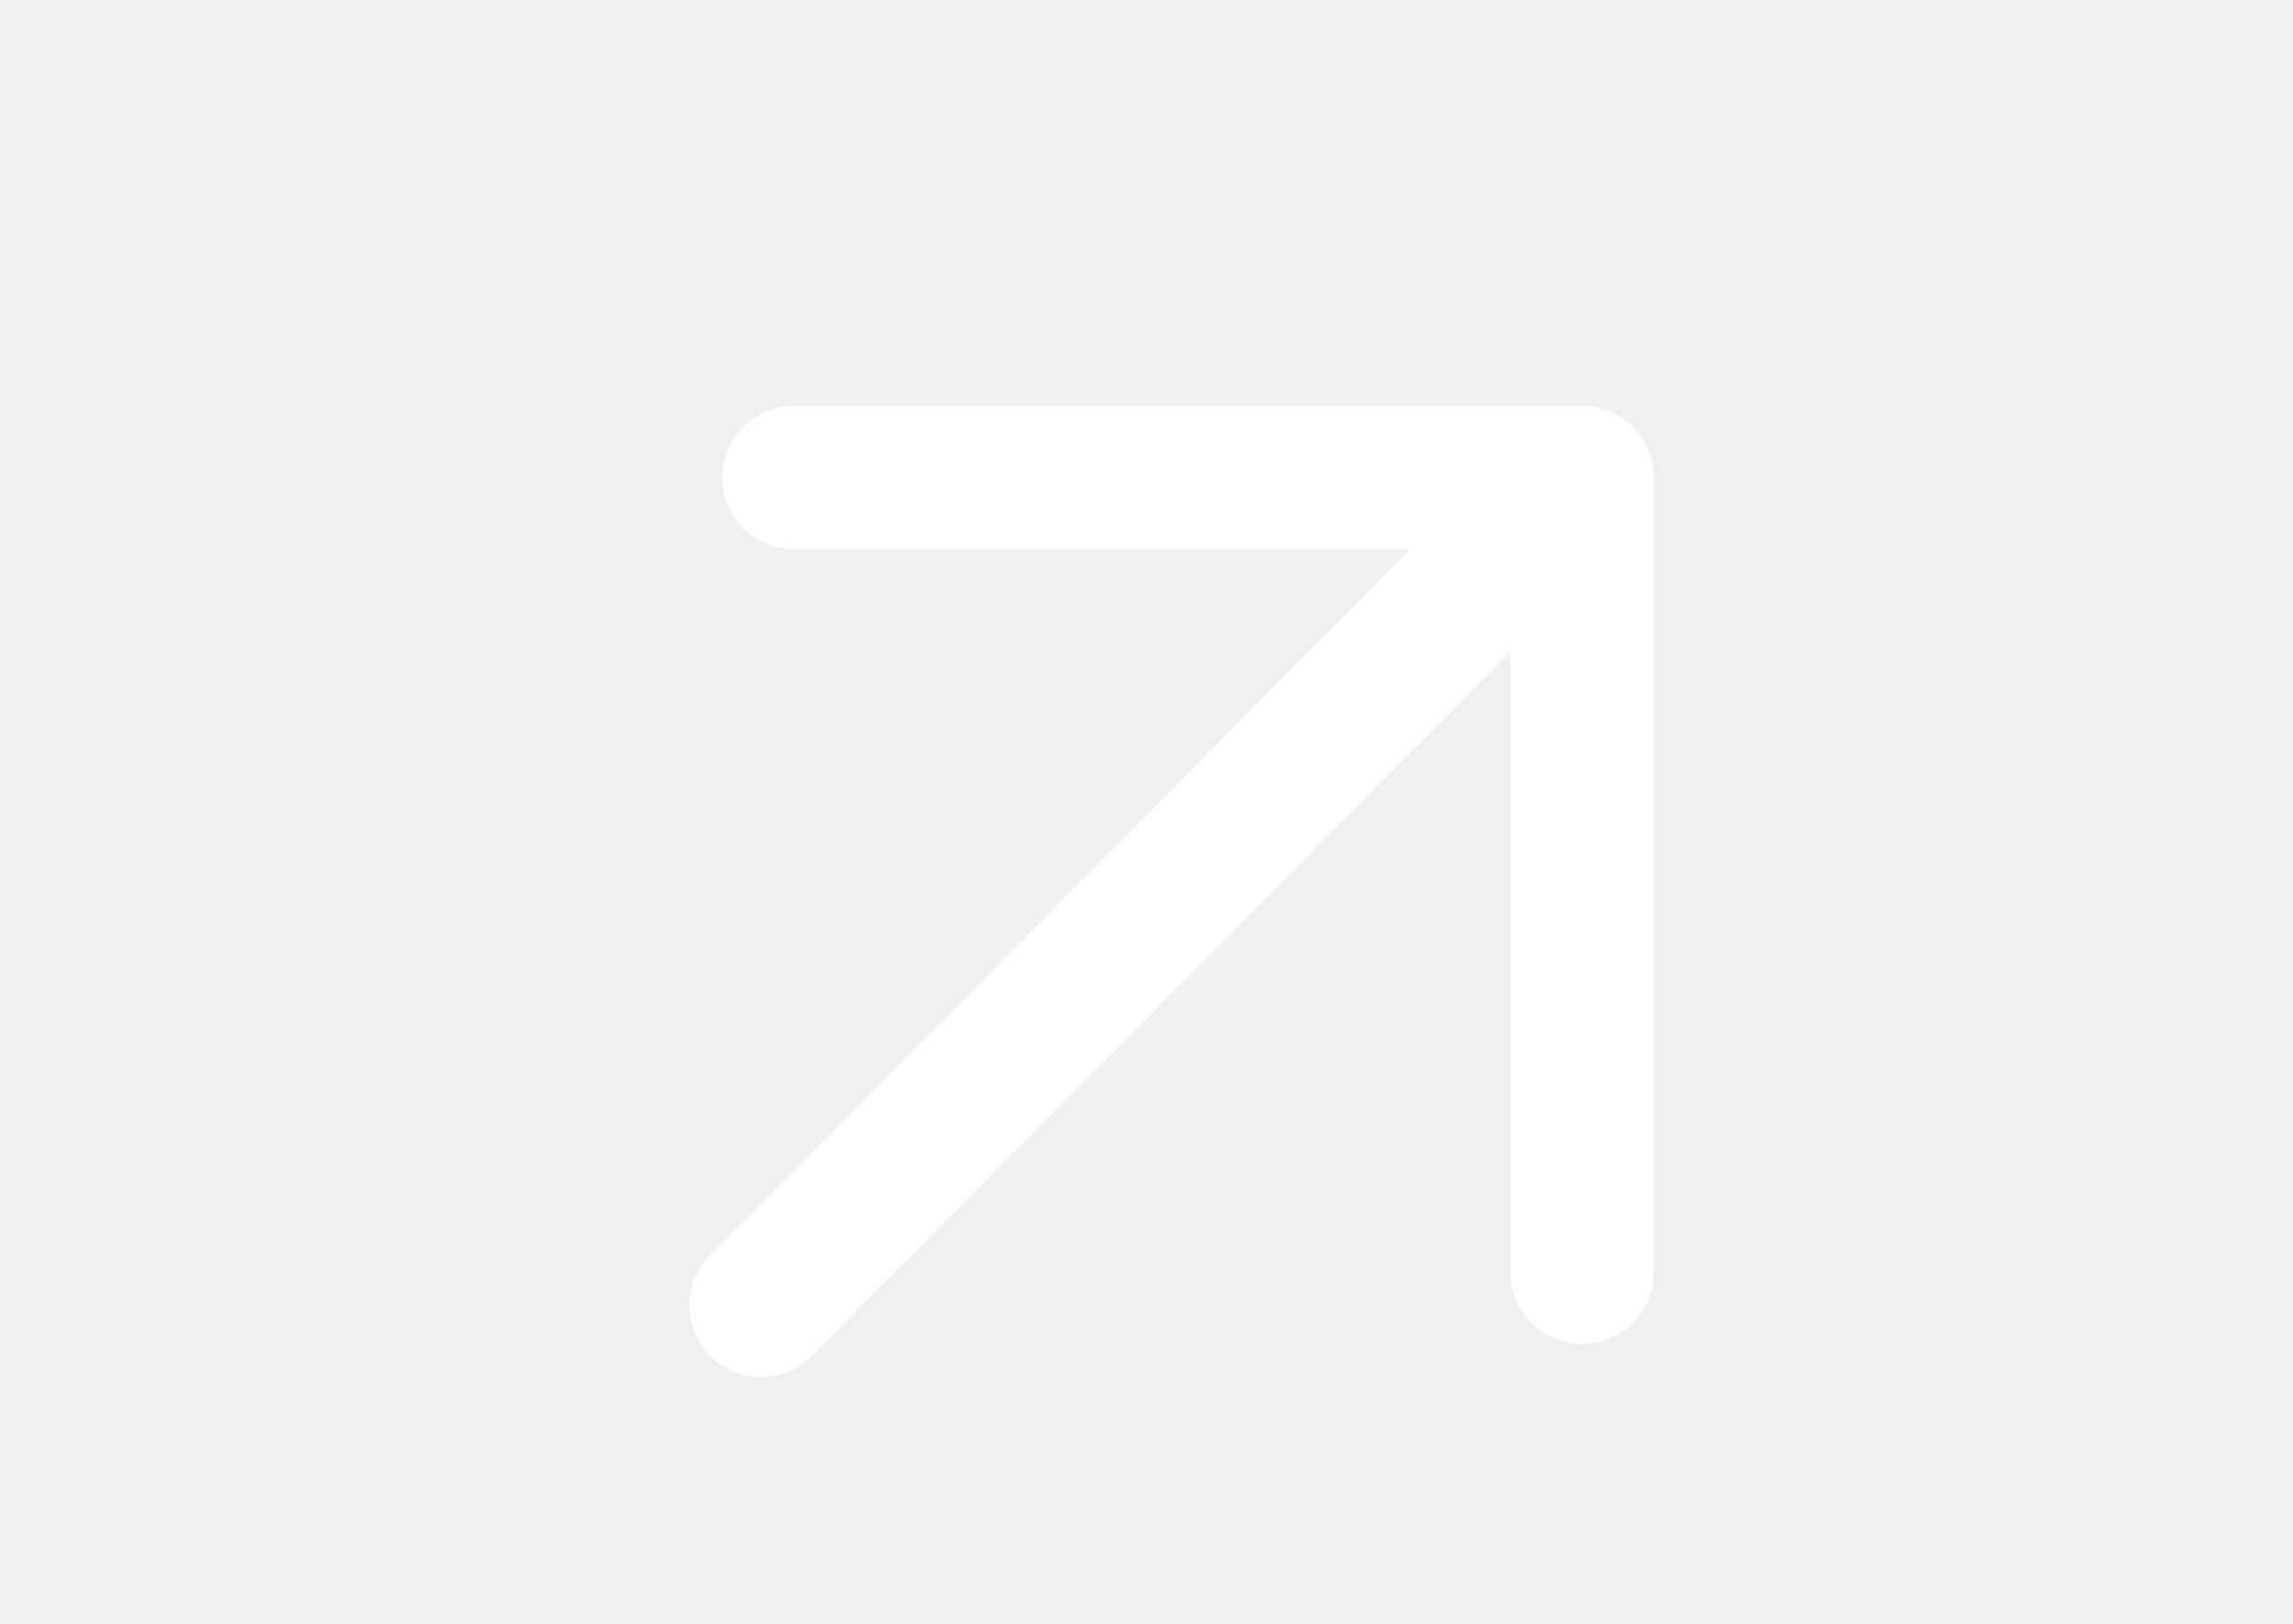
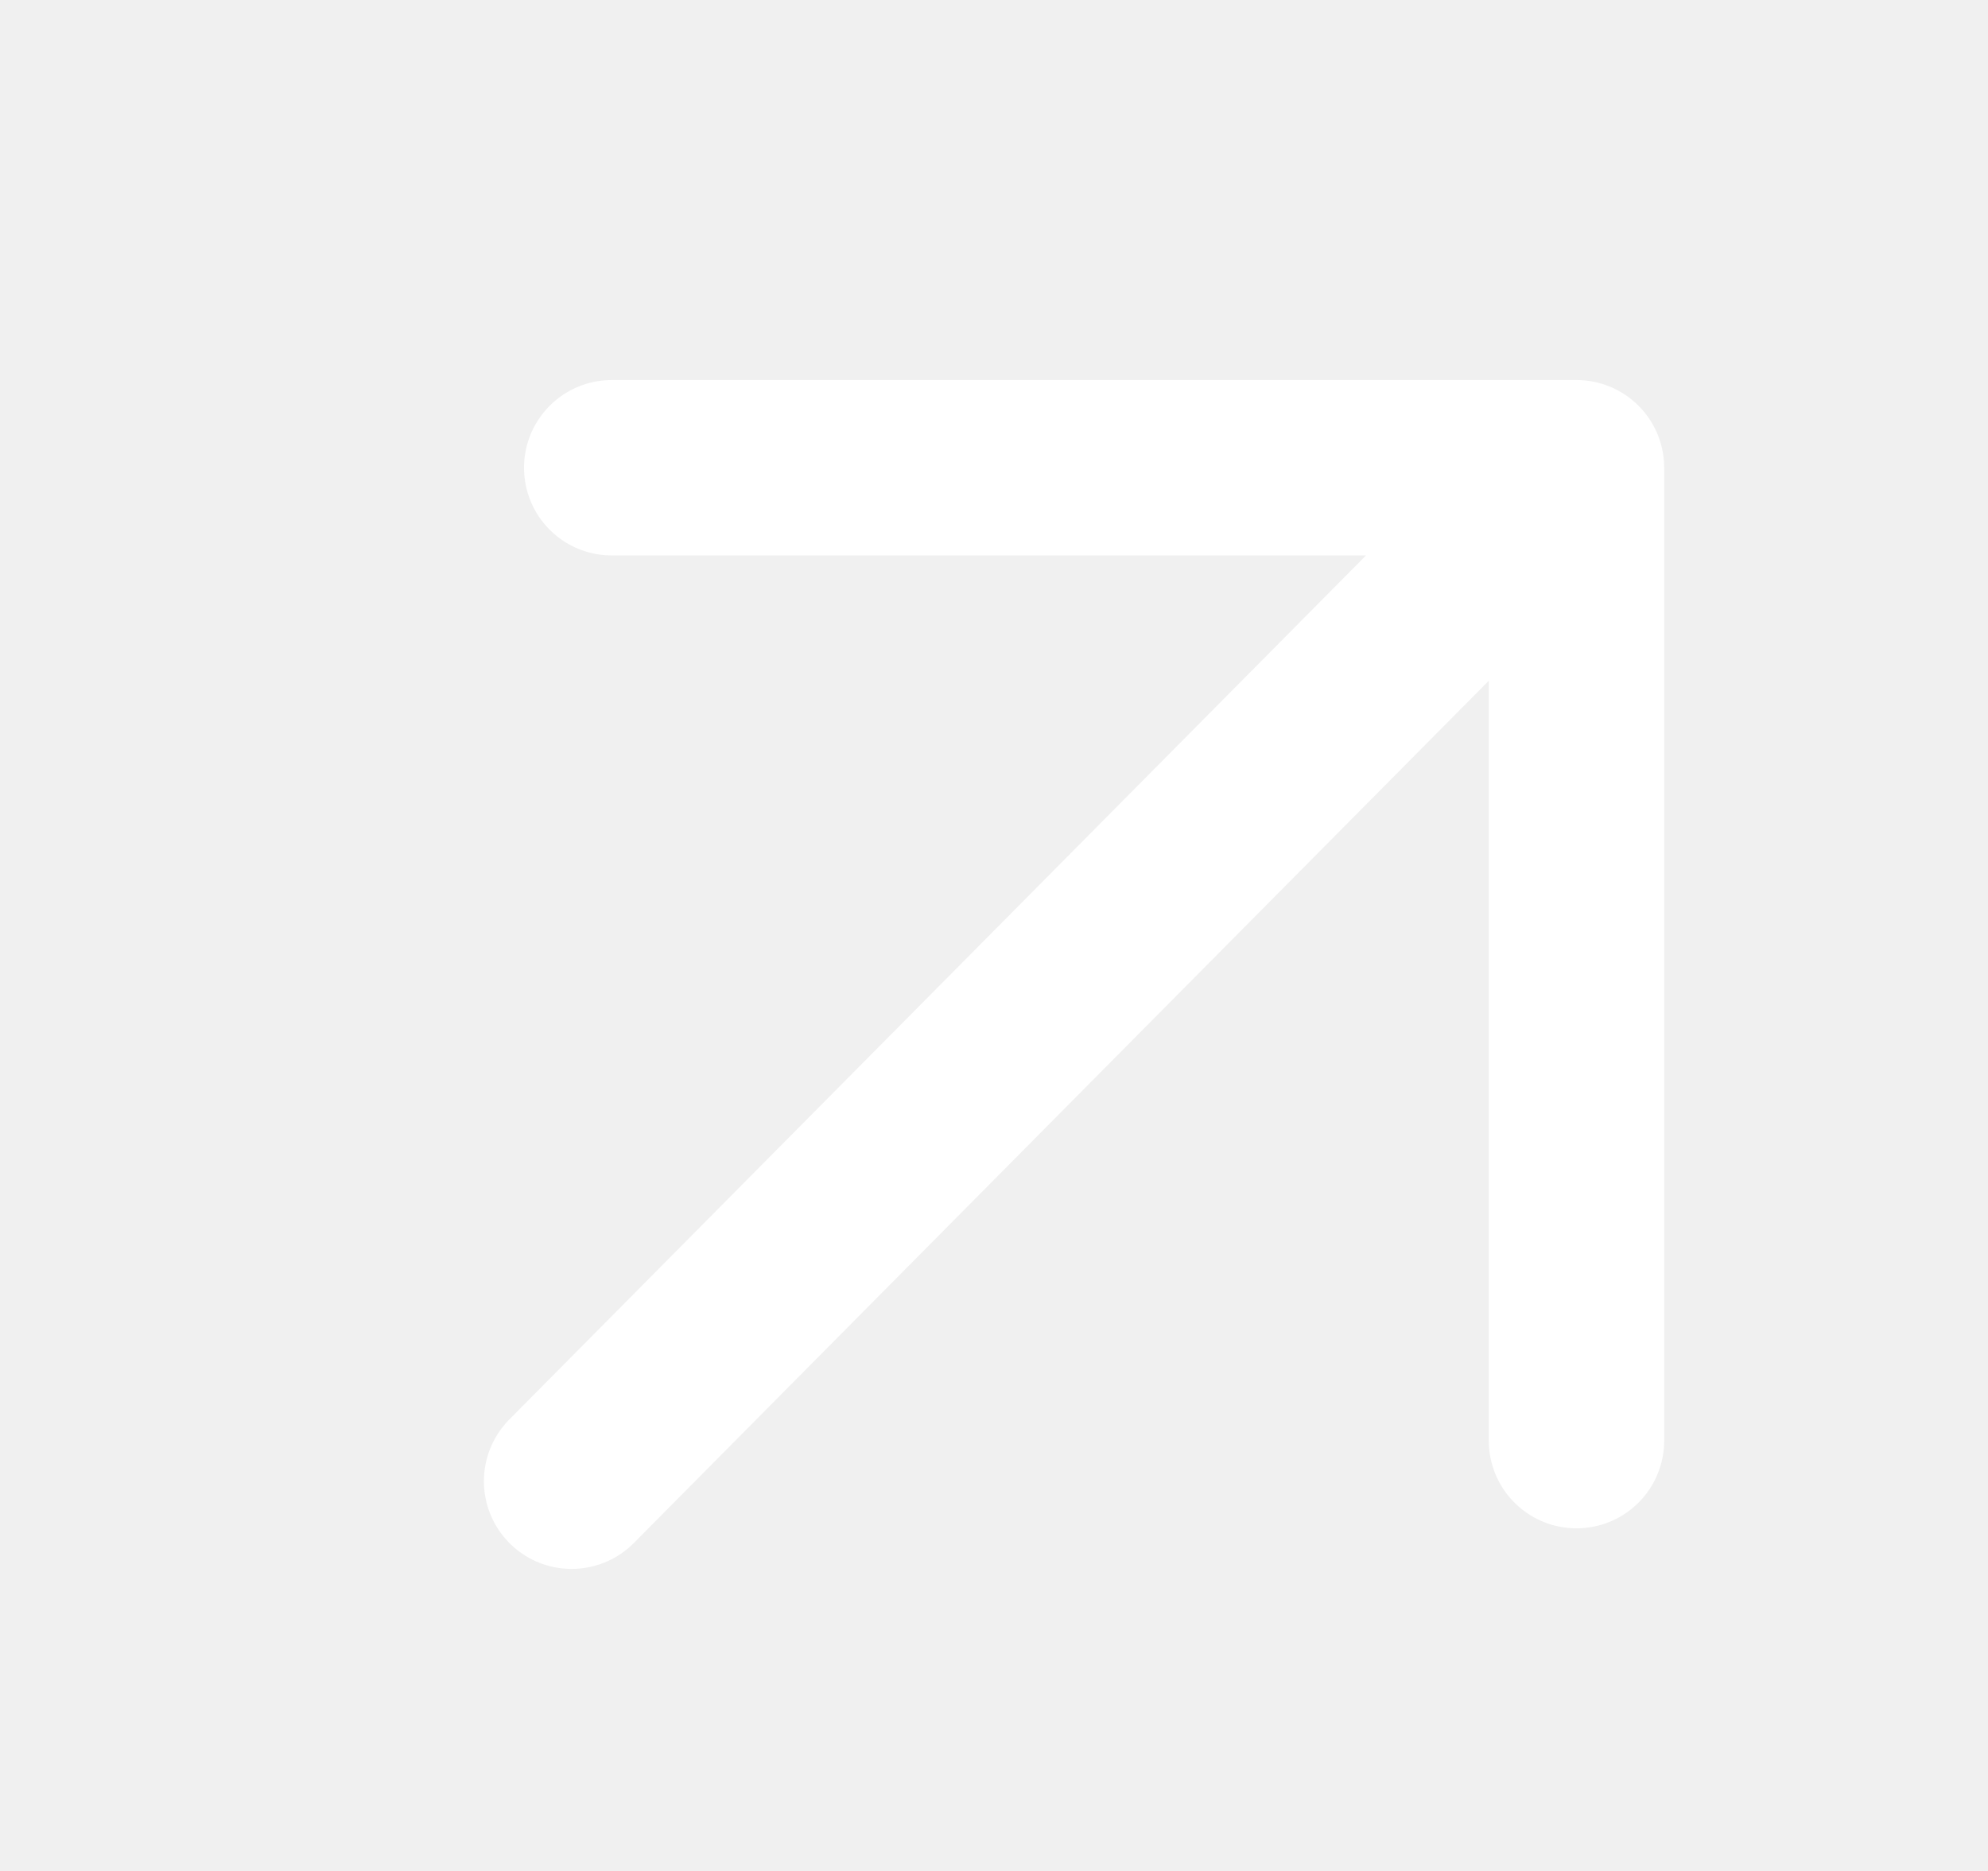
- <svg xmlns="http://www.w3.org/2000/svg" width="24" height="17" viewBox="0 0 24 17" fill="none">
-   <path d="M7.966 13.667L16.56 5M16.56 5V13.32M16.56 5H8.31" stroke="white" stroke-width="1.5" stroke-linecap="round" stroke-linejoin="round" />
+ <svg xmlns="http://www.w3.org/2000/svg" width="17" height="16" viewBox="0 0 17 16" fill="none">
+   <path d="M4.888 12.667L13.481 4M13.481 4V12.32M13.481 4H5.231" stroke="white" stroke-width="1.5" stroke-linecap="round" stroke-linejoin="round" />
</svg>
